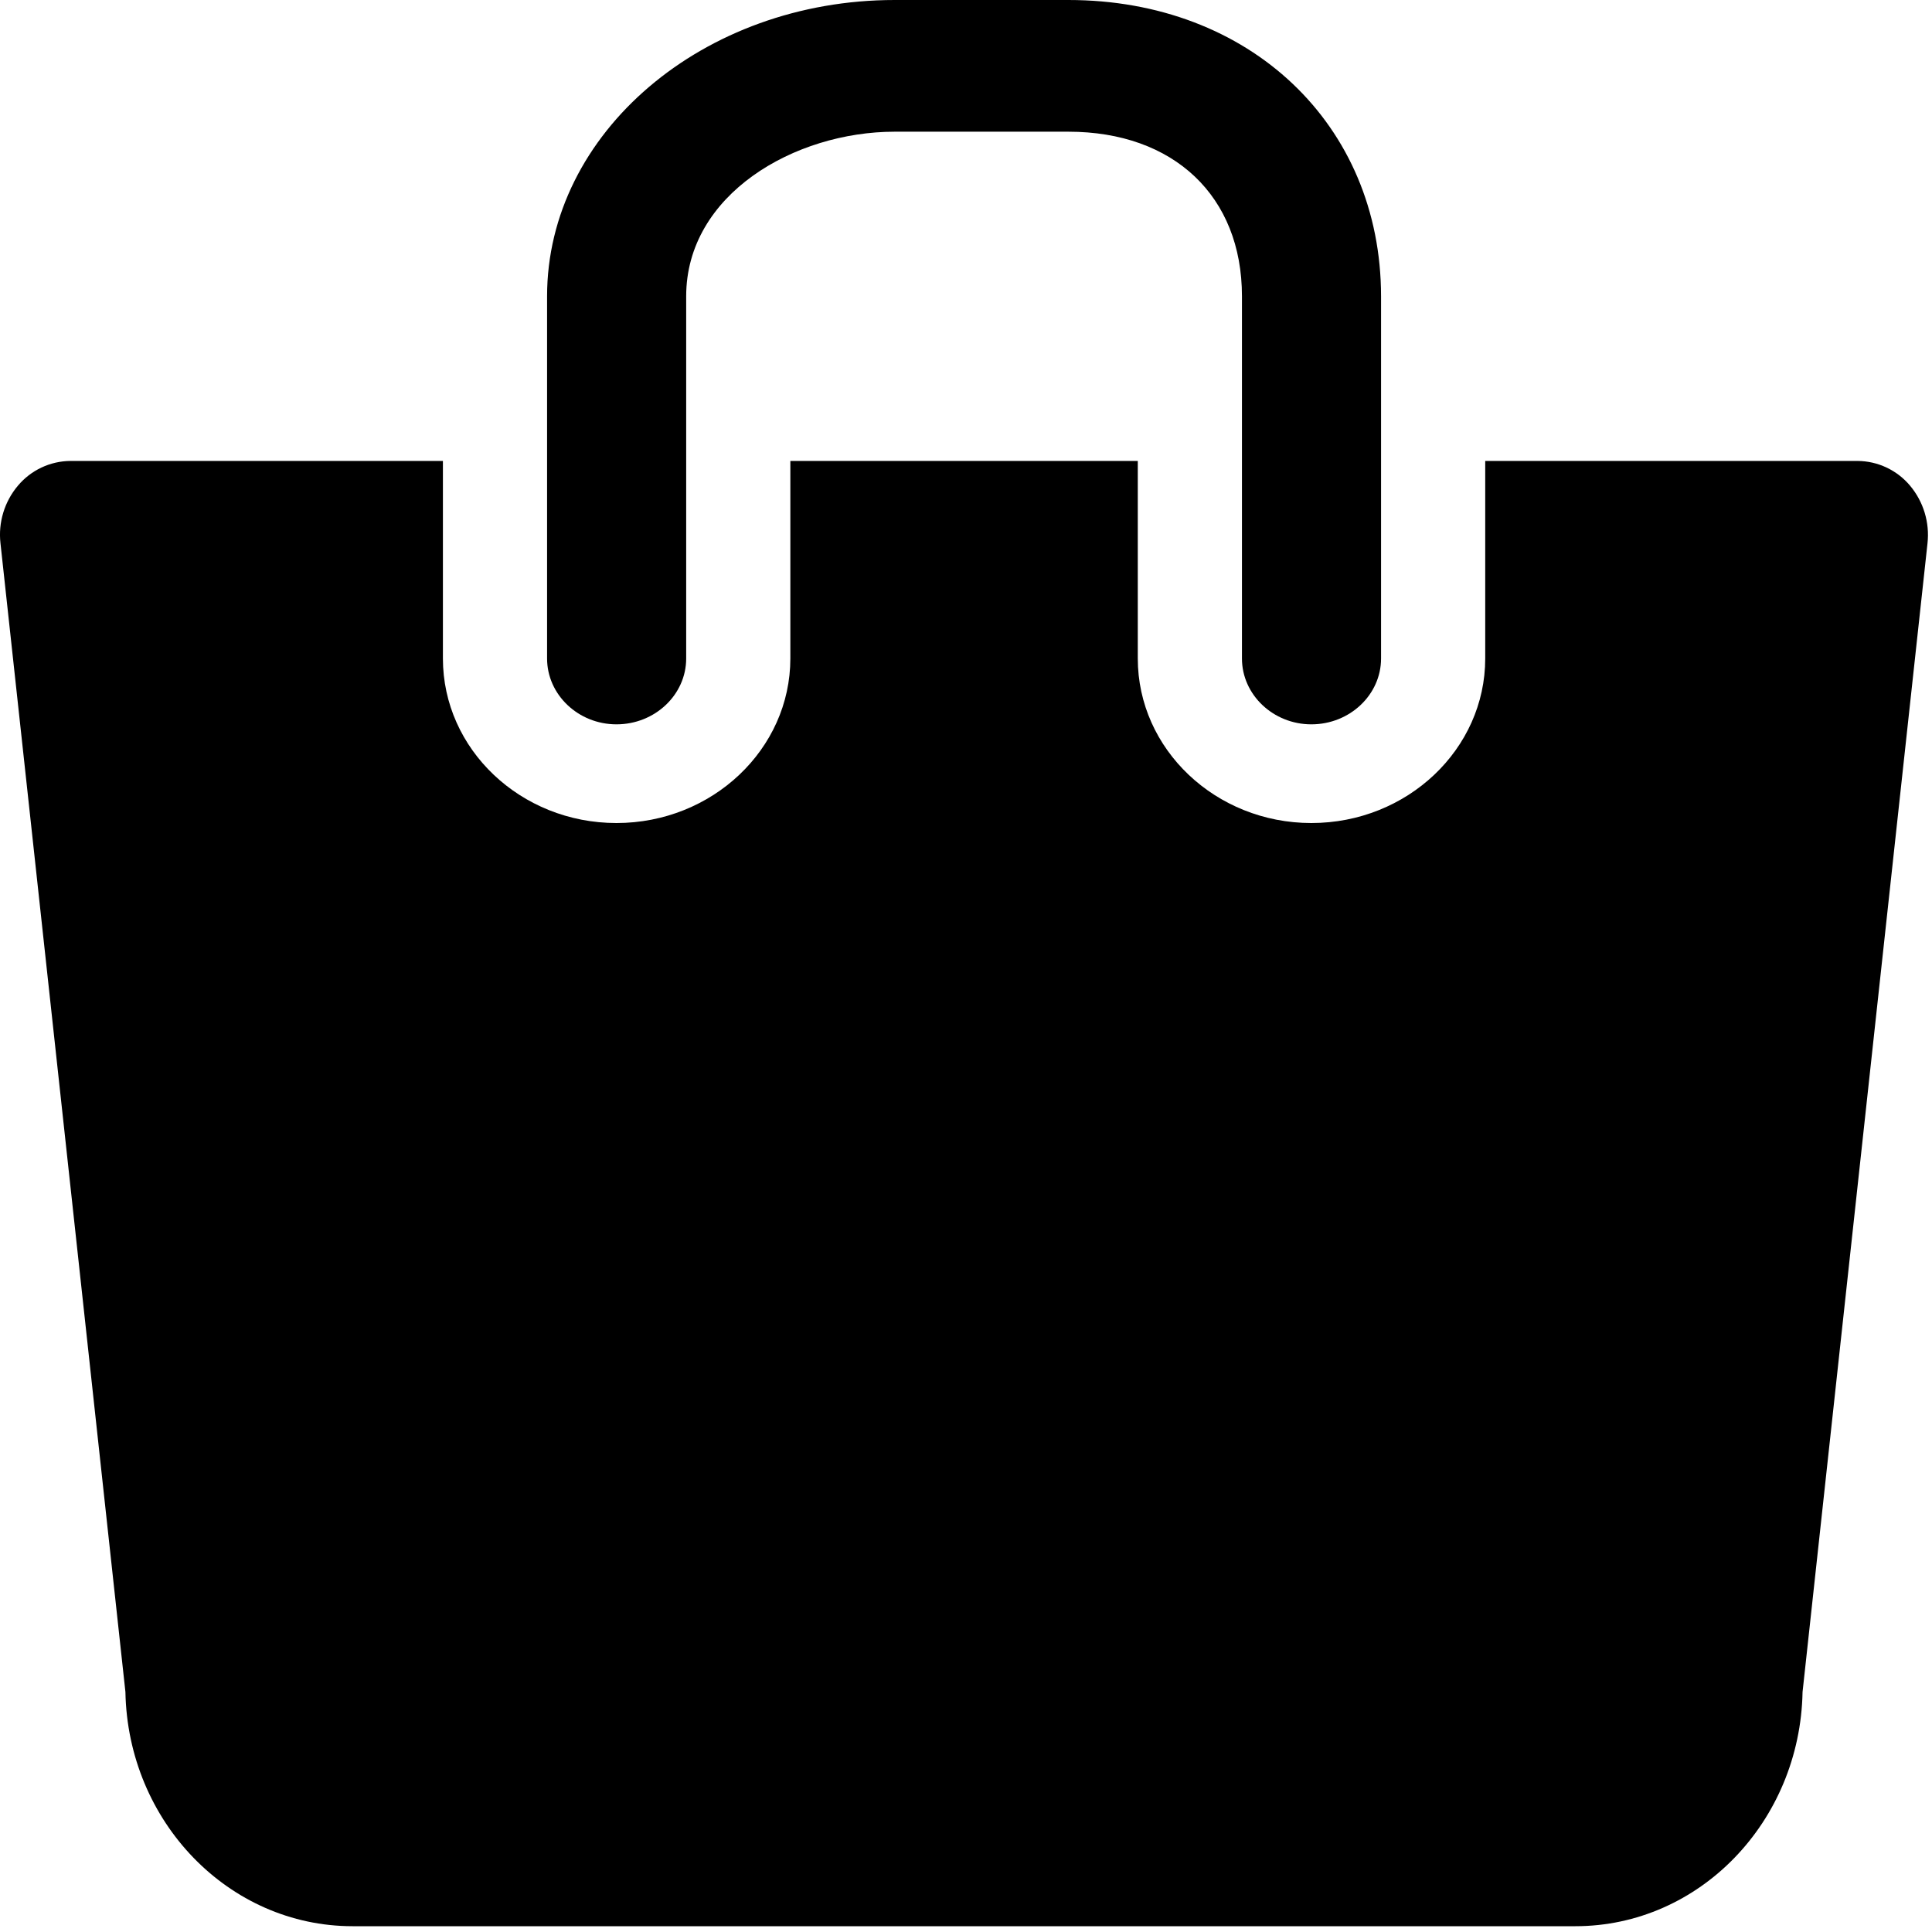
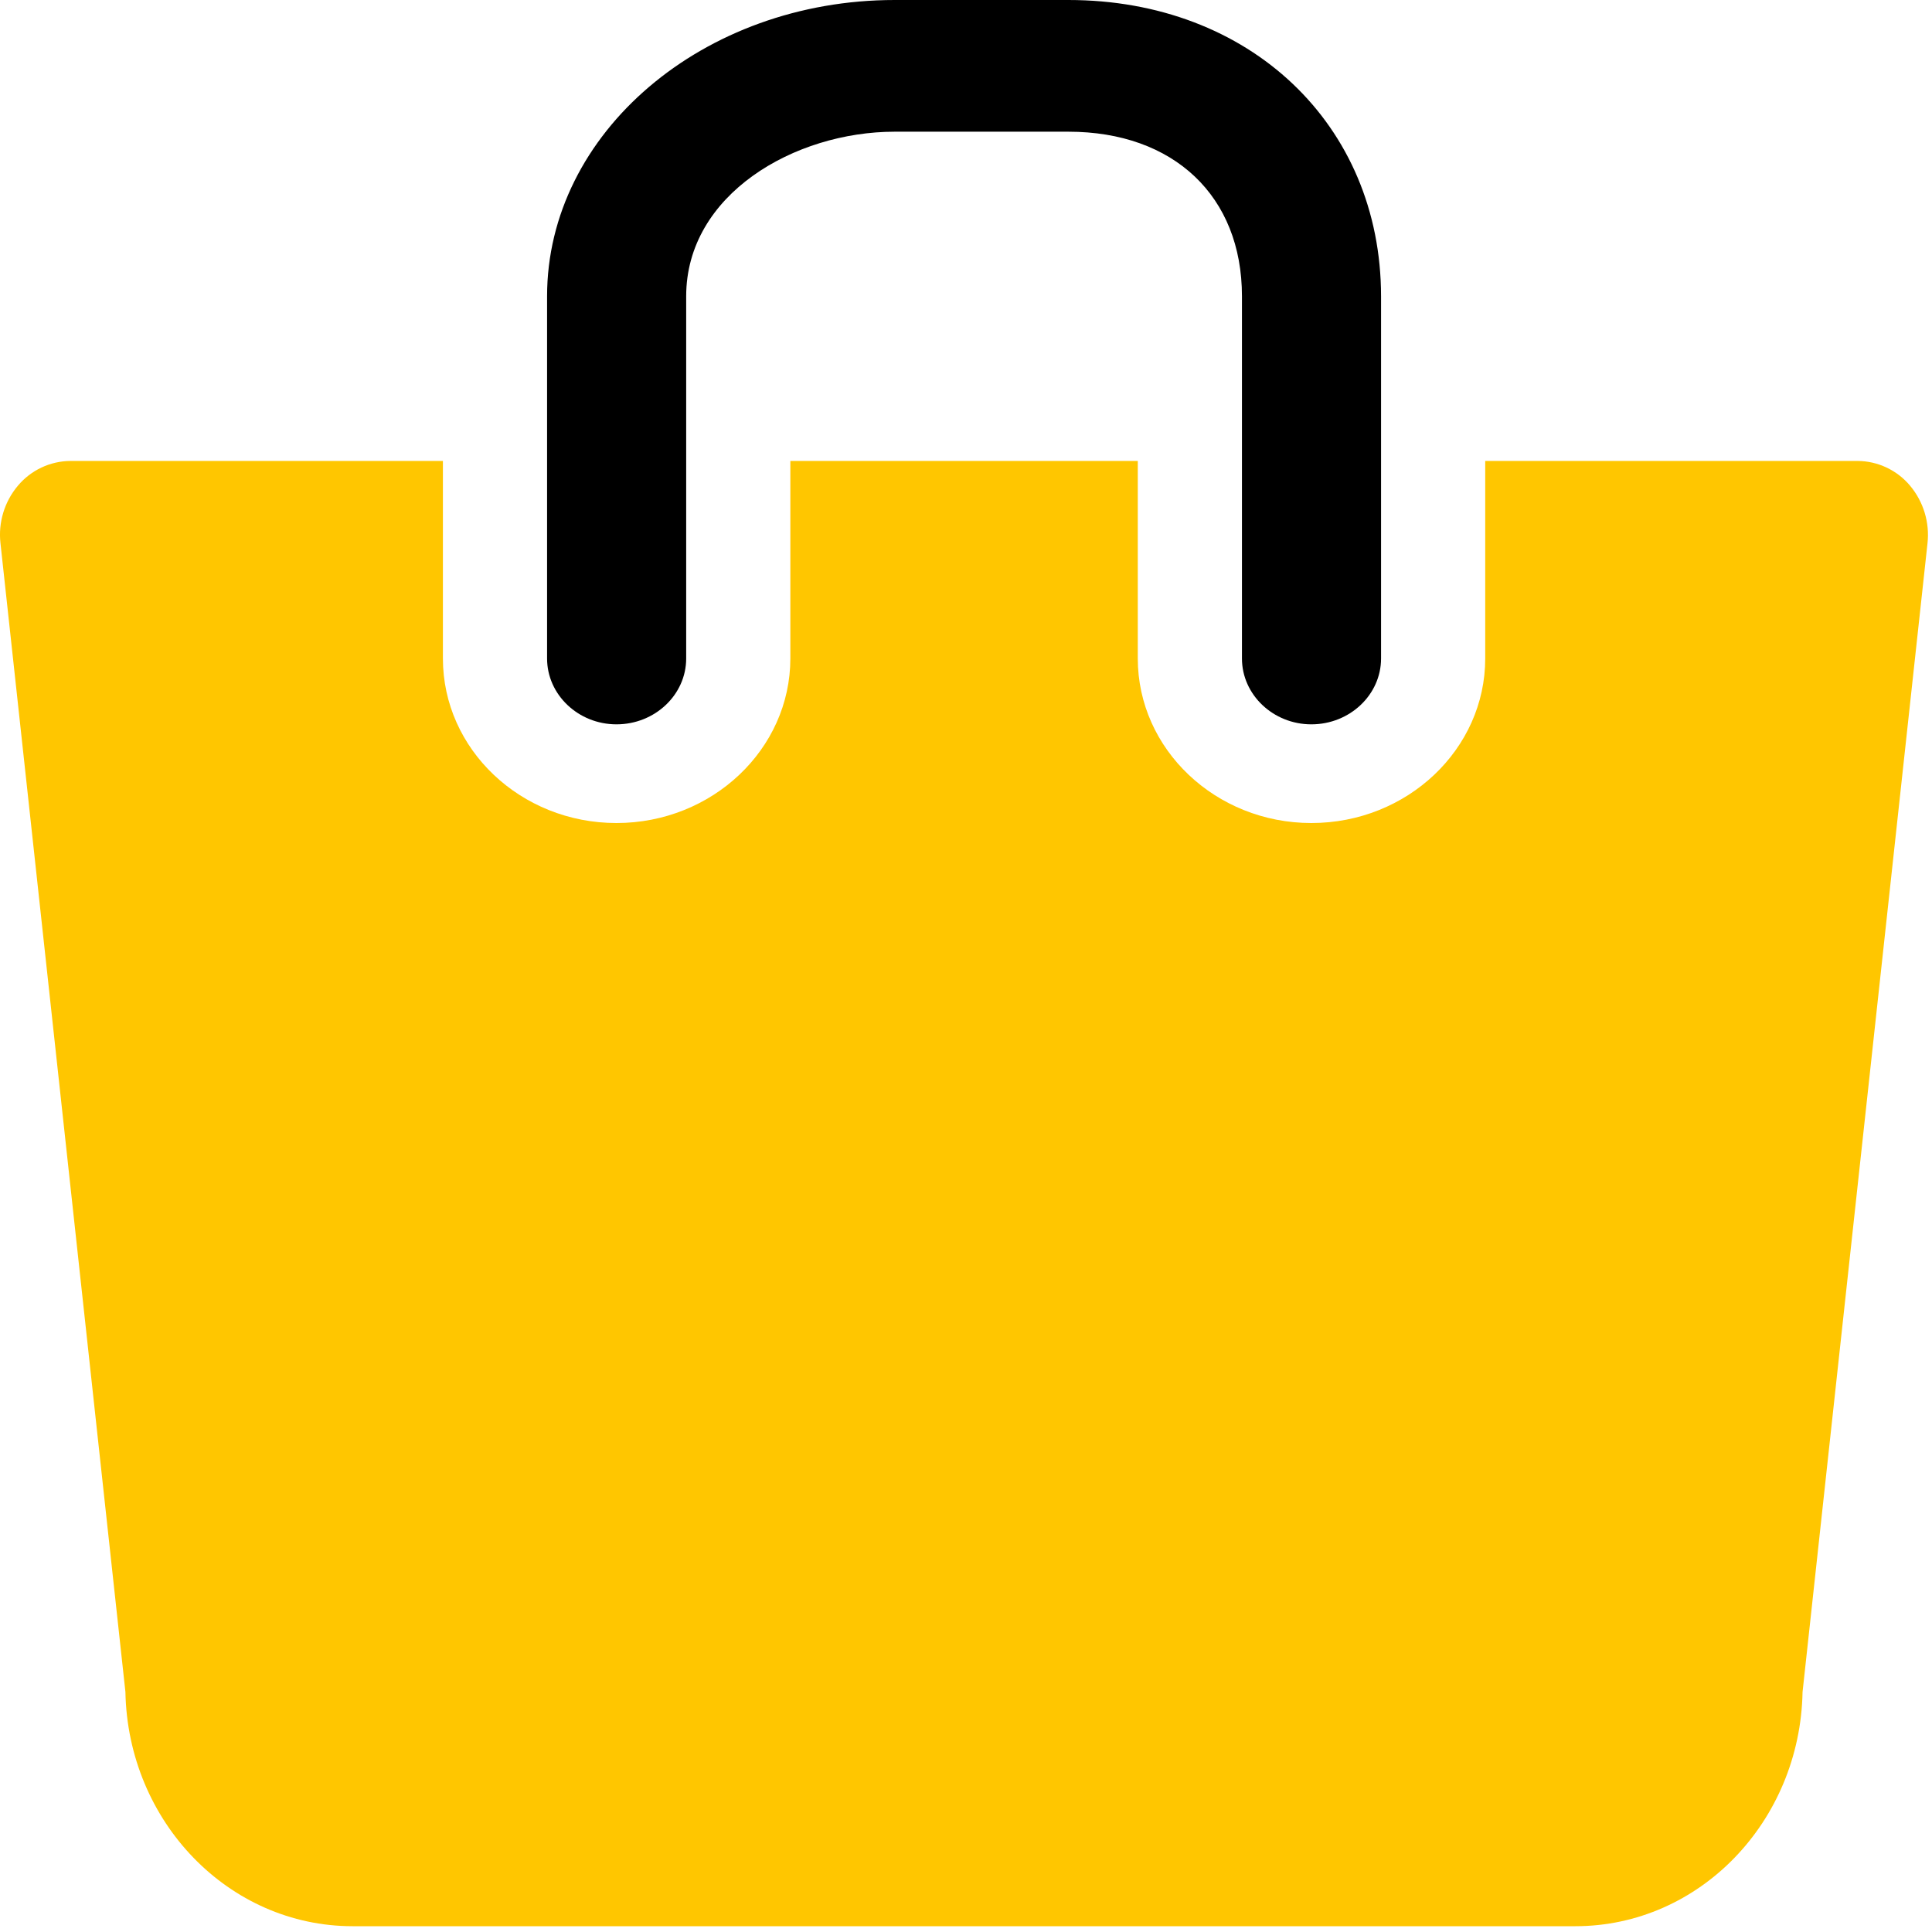
<svg xmlns="http://www.w3.org/2000/svg" width="12" height="12" viewBox="0 0 12 12">
-   <path d="M11.864 3.017a.429.429 0 0 0-.327-.154H9.225V4.09c0 .563-.484 1.022-1.08 1.022-.594 0-1.078-.458-1.078-1.022V2.863H4.909V4.09c0 .563-.485 1.022-1.08 1.022-.595 0-1.078-.458-1.078-1.022V2.863H.438a.43.43 0 0 0-.327.154.472.472 0 0 0-.108.358l.776 7.134c.015.806.642 1.455 1.411 1.455h7.595c.77 0 1.396-.649 1.411-1.455l.776-7.134a.476.476 0 0 0-.108-.358z" />
+   <path fill="#ffc600" d="M11.864 3.017a.429.429 0 0 0-.327-.154H9.225V4.09c0 .563-.484 1.022-1.08 1.022-.594 0-1.078-.458-1.078-1.022V2.863H4.909V4.09c0 .563-.485 1.022-1.08 1.022-.595 0-1.078-.458-1.078-1.022V2.863H.438a.43.43 0 0 0-.327.154.472.472 0 0 0-.108.358l.776 7.134c.015.806.642 1.455 1.411 1.455h7.595c.77 0 1.396-.649 1.411-1.455l.776-7.134a.476.476 0 0 0-.108-.358z" />
  <path d="M3.829 4.499c.239 0 .433-.184.433-.409V1.84c0-.632.672-1.022 1.295-1.022h1.079c.655 0 1.078.401 1.078 1.022v2.25c0 .225.194.409.431.409.239 0 .433-.184.433-.409V1.84C8.577.773 7.761 0 6.636 0H5.557c-1.19 0-2.159.826-2.159 1.84v2.25c0 .225.194.409.431.409z" />
</svg>
